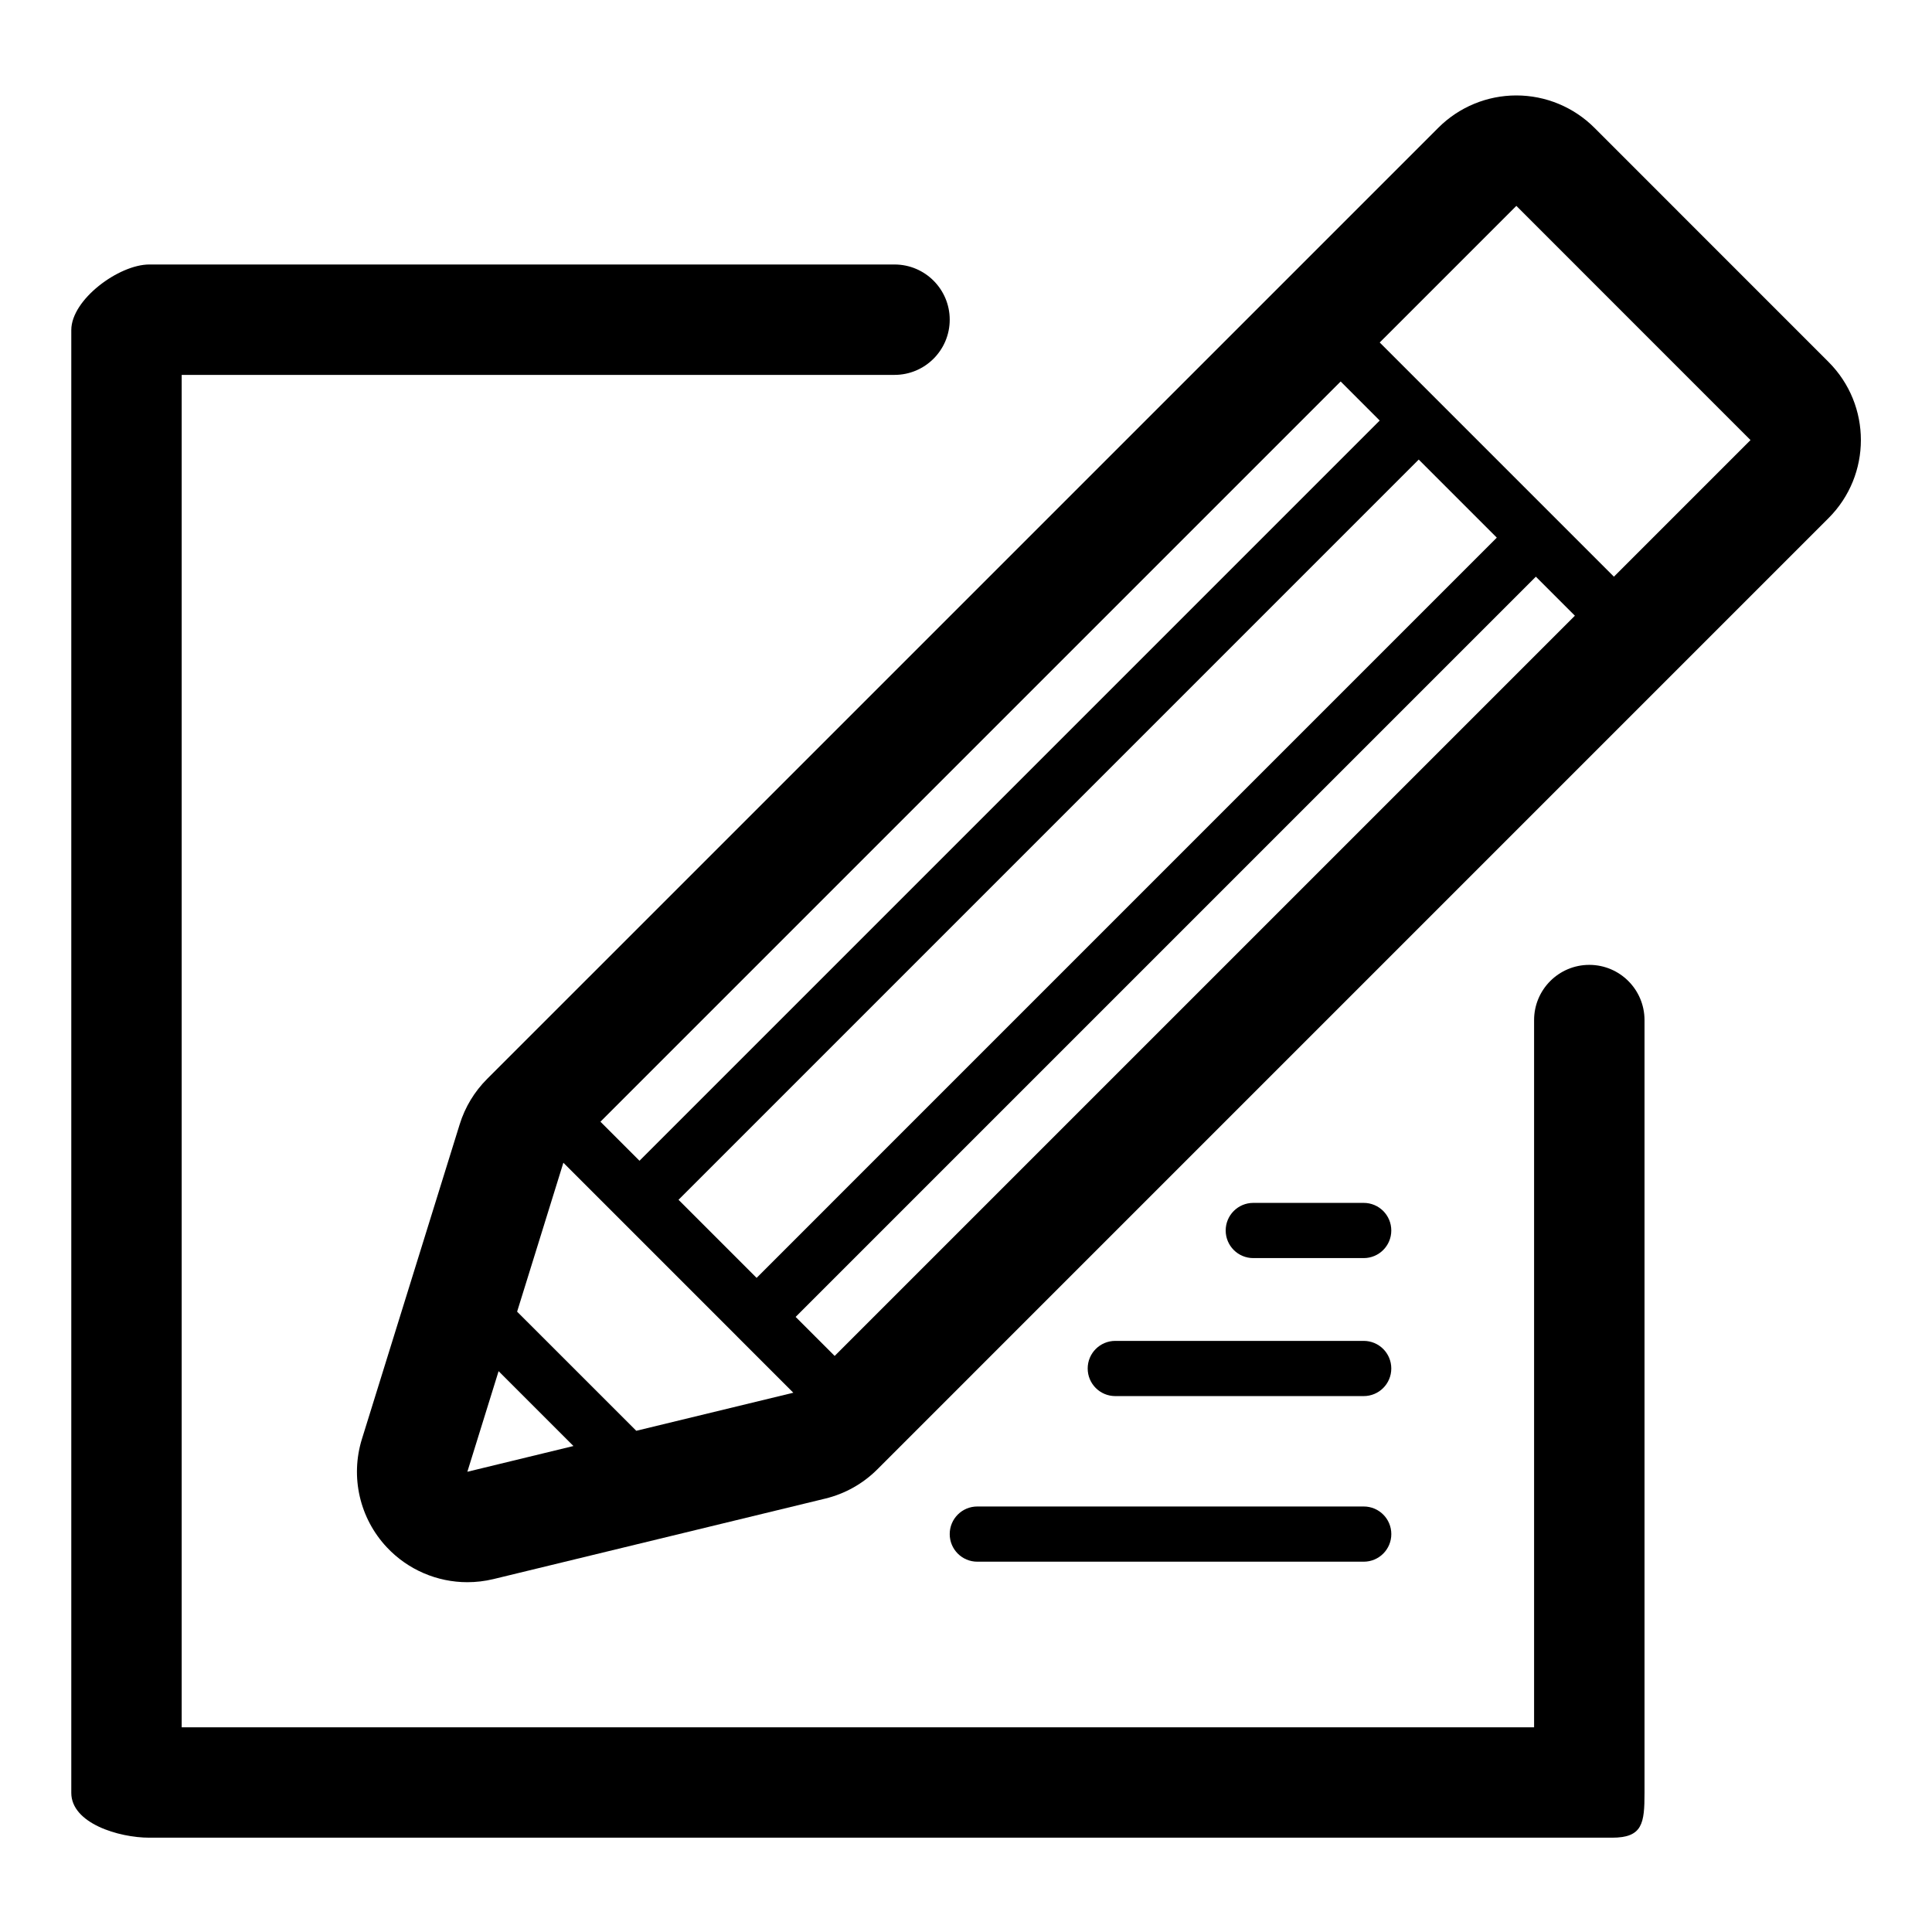
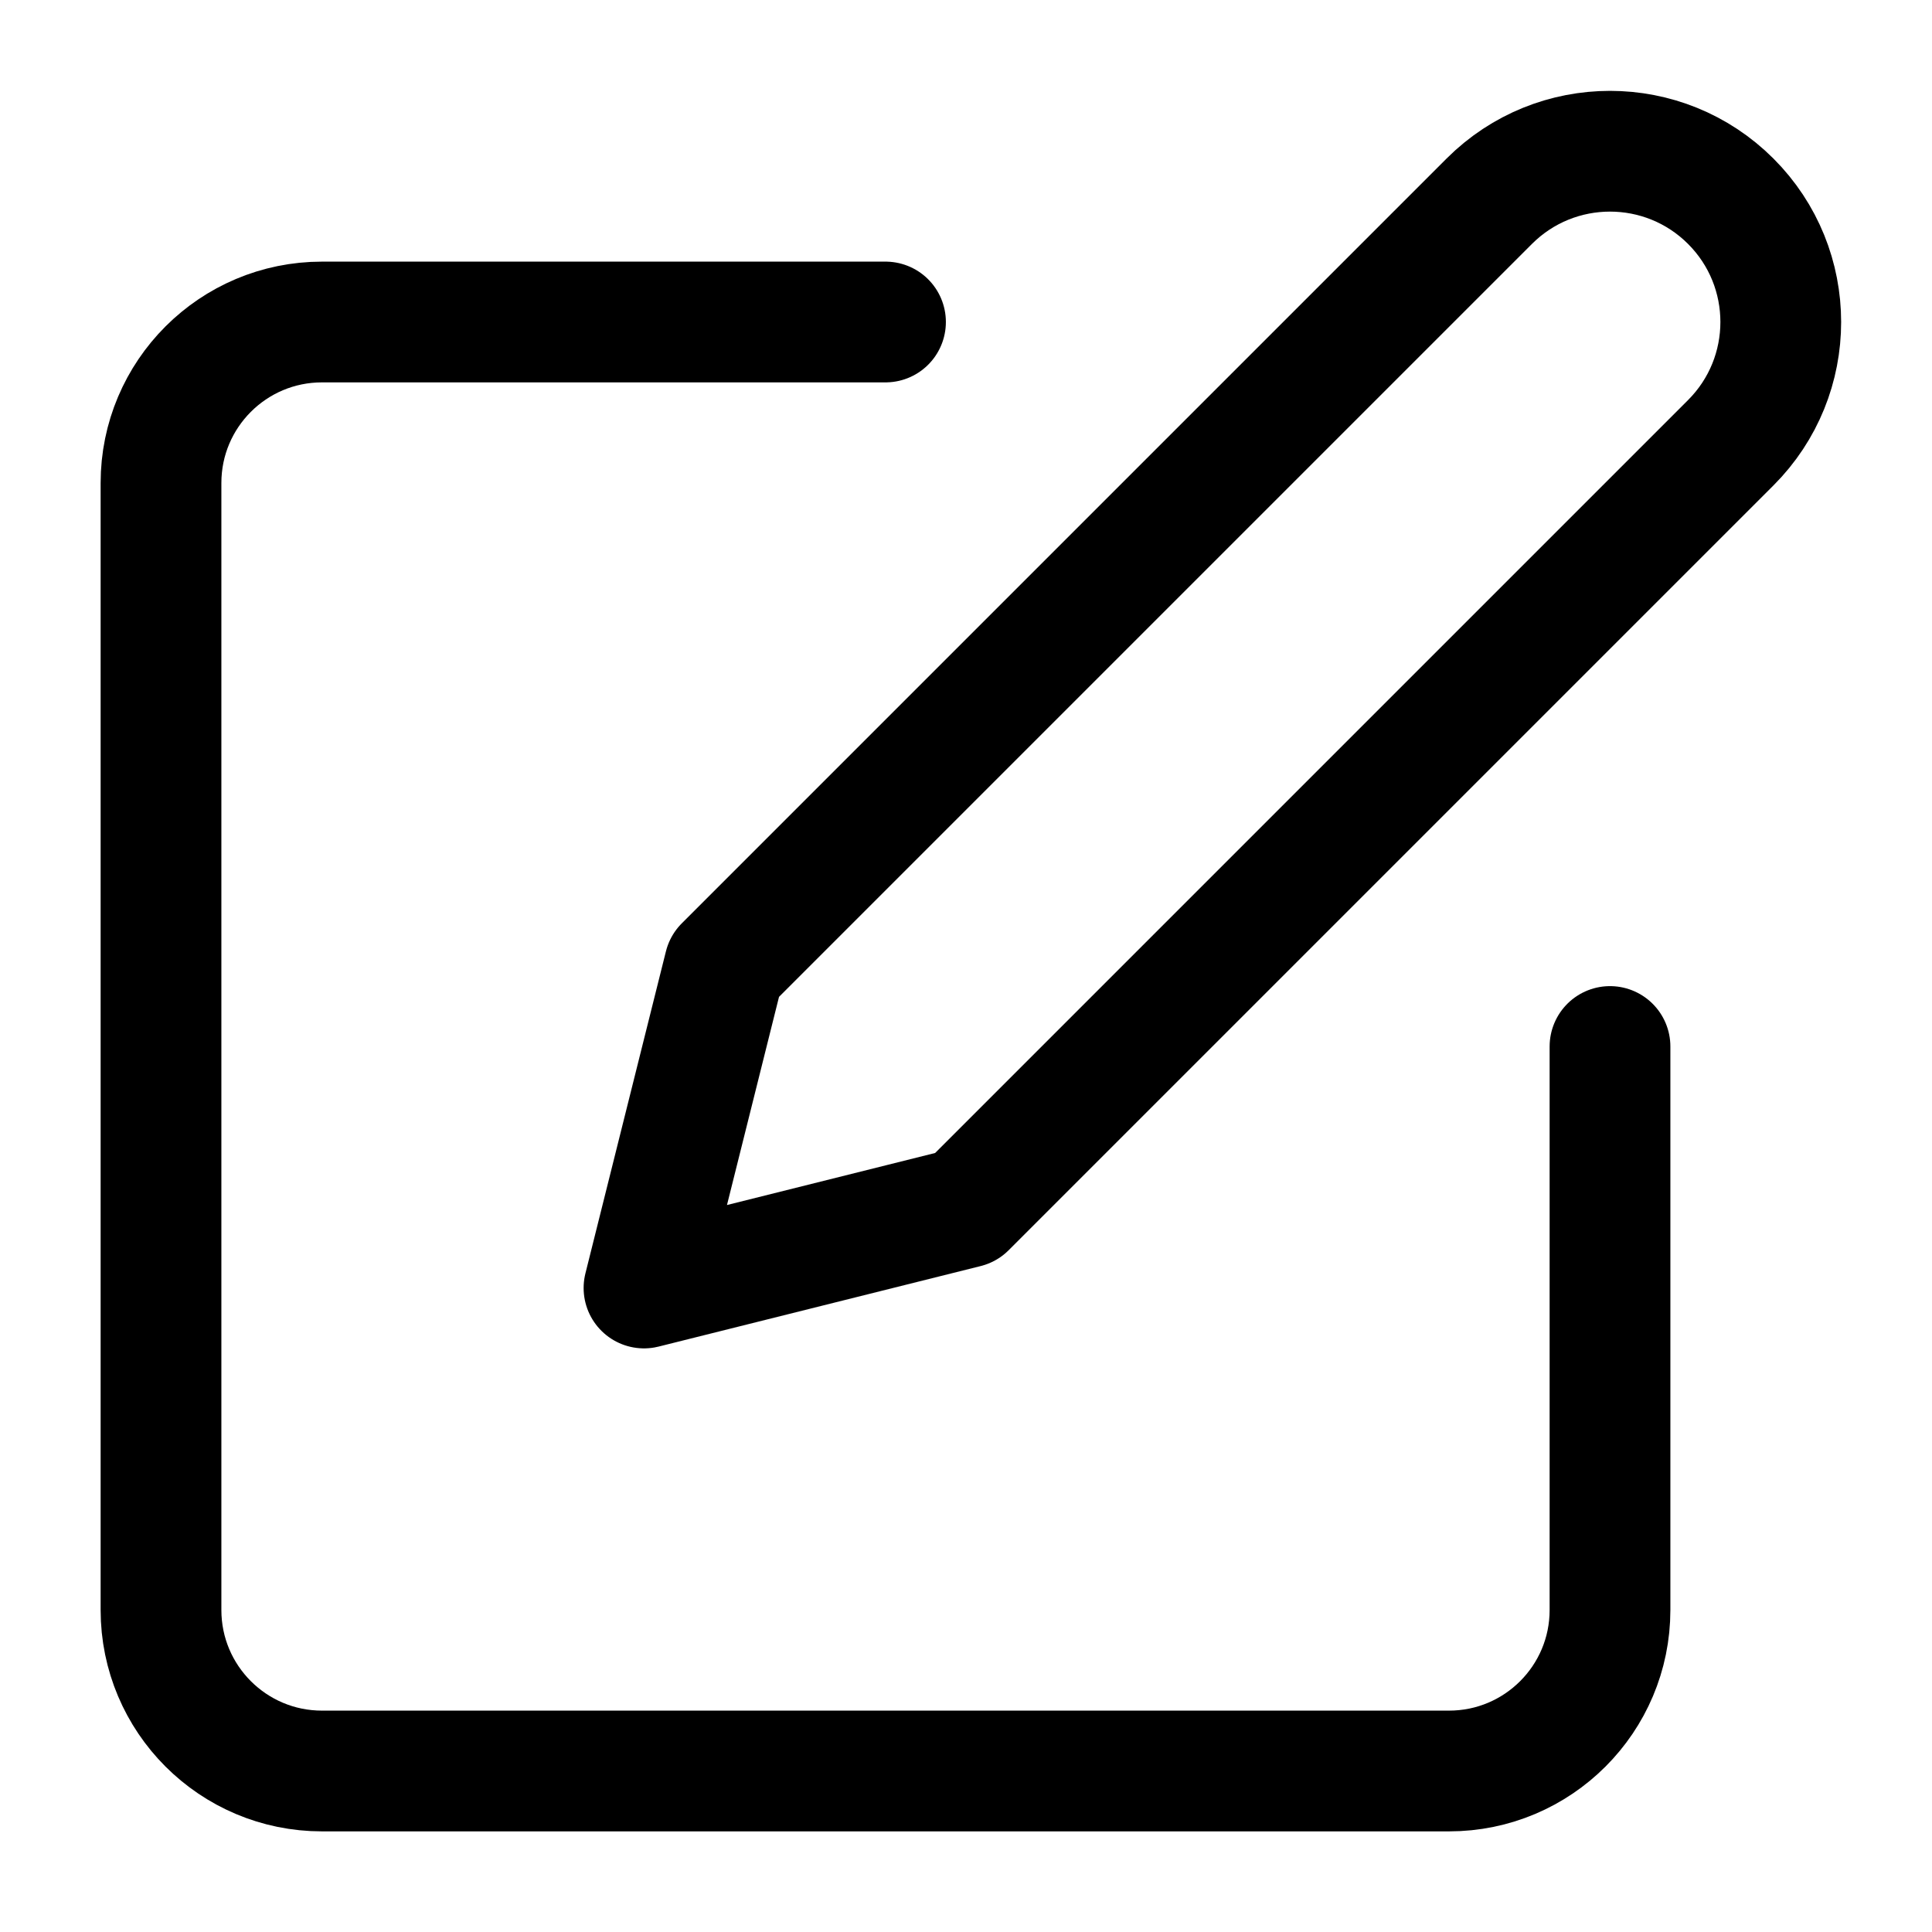
- <svg xmlns="http://www.w3.org/2000/svg" fill="#000000" version="1.1" id="Layer_1" width="800px" height="800px" viewBox="0 0 70 70" enable-background="new 0 0 70 70" xml:space="preserve">
-   <g>
-     <path d="M57.583,34.959c-1.104,0-2,0.896-2,2v25.624h-49v-49H32.41c1.104,0,2-0.896,2-2s-0.896-2-2-2h-27   c-1.104,0-2.827,1.271-2.827,2.376v53c0,1.104,1.722,1.624,2.827,1.624h53c1.104,0,1.174-0.52,1.174-1.624v-28   C59.583,35.854,58.688,34.959,57.583,34.959z" />
-     <path d="M66.253,13.116L57.769,4.63c-0.75-0.75-1.768-1.172-2.829-1.172c-1.061,0-2.078,0.421-2.828,1.172L17.648,39.093   c-0.459,0.458-0.799,1.021-0.992,1.642l-3.543,11.404c-0.427,1.375-0.082,2.874,0.904,3.924c0.765,0.815,1.825,1.263,2.916,1.263   c0.314,0,0.63-0.037,0.943-0.112l12.028-2.918c0.714-0.174,1.366-0.54,1.885-1.06l34.462-34.463   C67.814,17.211,67.814,14.679,66.253,13.116z M48.575,13.822l1.414,1.415L23.17,42.057l-1.415-1.415L48.575,13.822z M51.403,16.651   l2.829,2.829L27.413,46.3l-2.829-2.829L51.403,16.651z M16.933,53.325l1.132-3.645l2.712,2.712L16.933,53.325z M23.054,51.84   l-4.318-4.316l1.676-5.396l6.293,6.293l0,0.001c0,0,0,0,0.001,0.001l2.038,2.038L23.054,51.84z M30.241,49.128l-1.414-1.414   l26.82-26.82l1.414,1.414L30.241,49.128z M58.475,20.894l-8.485-8.485l4.95-4.95l8.484,8.486L58.475,20.894z" />
-     <path d="M34.41,55.583c0,0.553,0.447,1,1,1h14c0.553,0,1-0.447,1-1s-0.447-1-1-1h-14C34.857,54.583,34.41,55.03,34.41,55.583z" />
-     <path d="M39.409,49.583c0,0.553,0.447,1,1,1h9c0.553,0,1-0.447,1-1s-0.447-1-1-1h-9C39.856,48.583,39.409,49.03,39.409,49.583z" />
-     <path d="M49.409,45.583c0.553,0,1-0.447,1-1s-0.447-1-1-1h-4c-0.553,0-1,0.447-1,1s0.447,1,1,1H49.409z" />
-   </g>
+ <svg xmlns="http://www.w3.org/2000/svg" width="24" height="24" viewBox="0 0 24 24" fill="none" stroke="currentColor" stroke-width="1.5" stroke-linecap="round" stroke-linejoin="round" class="feather feather-edit">
+   <path d="M11 4H4a2 2 0 0 0-2 2v14a2 2 0 0 0 2 2h14a2 2 0 0 0 2-2v-7" />
+   <path d="M18.5 2.5a2.121 2.121 0 0 1 3 3L12 15l-4 1 1-4 9.5-9.5z" />
</svg>
